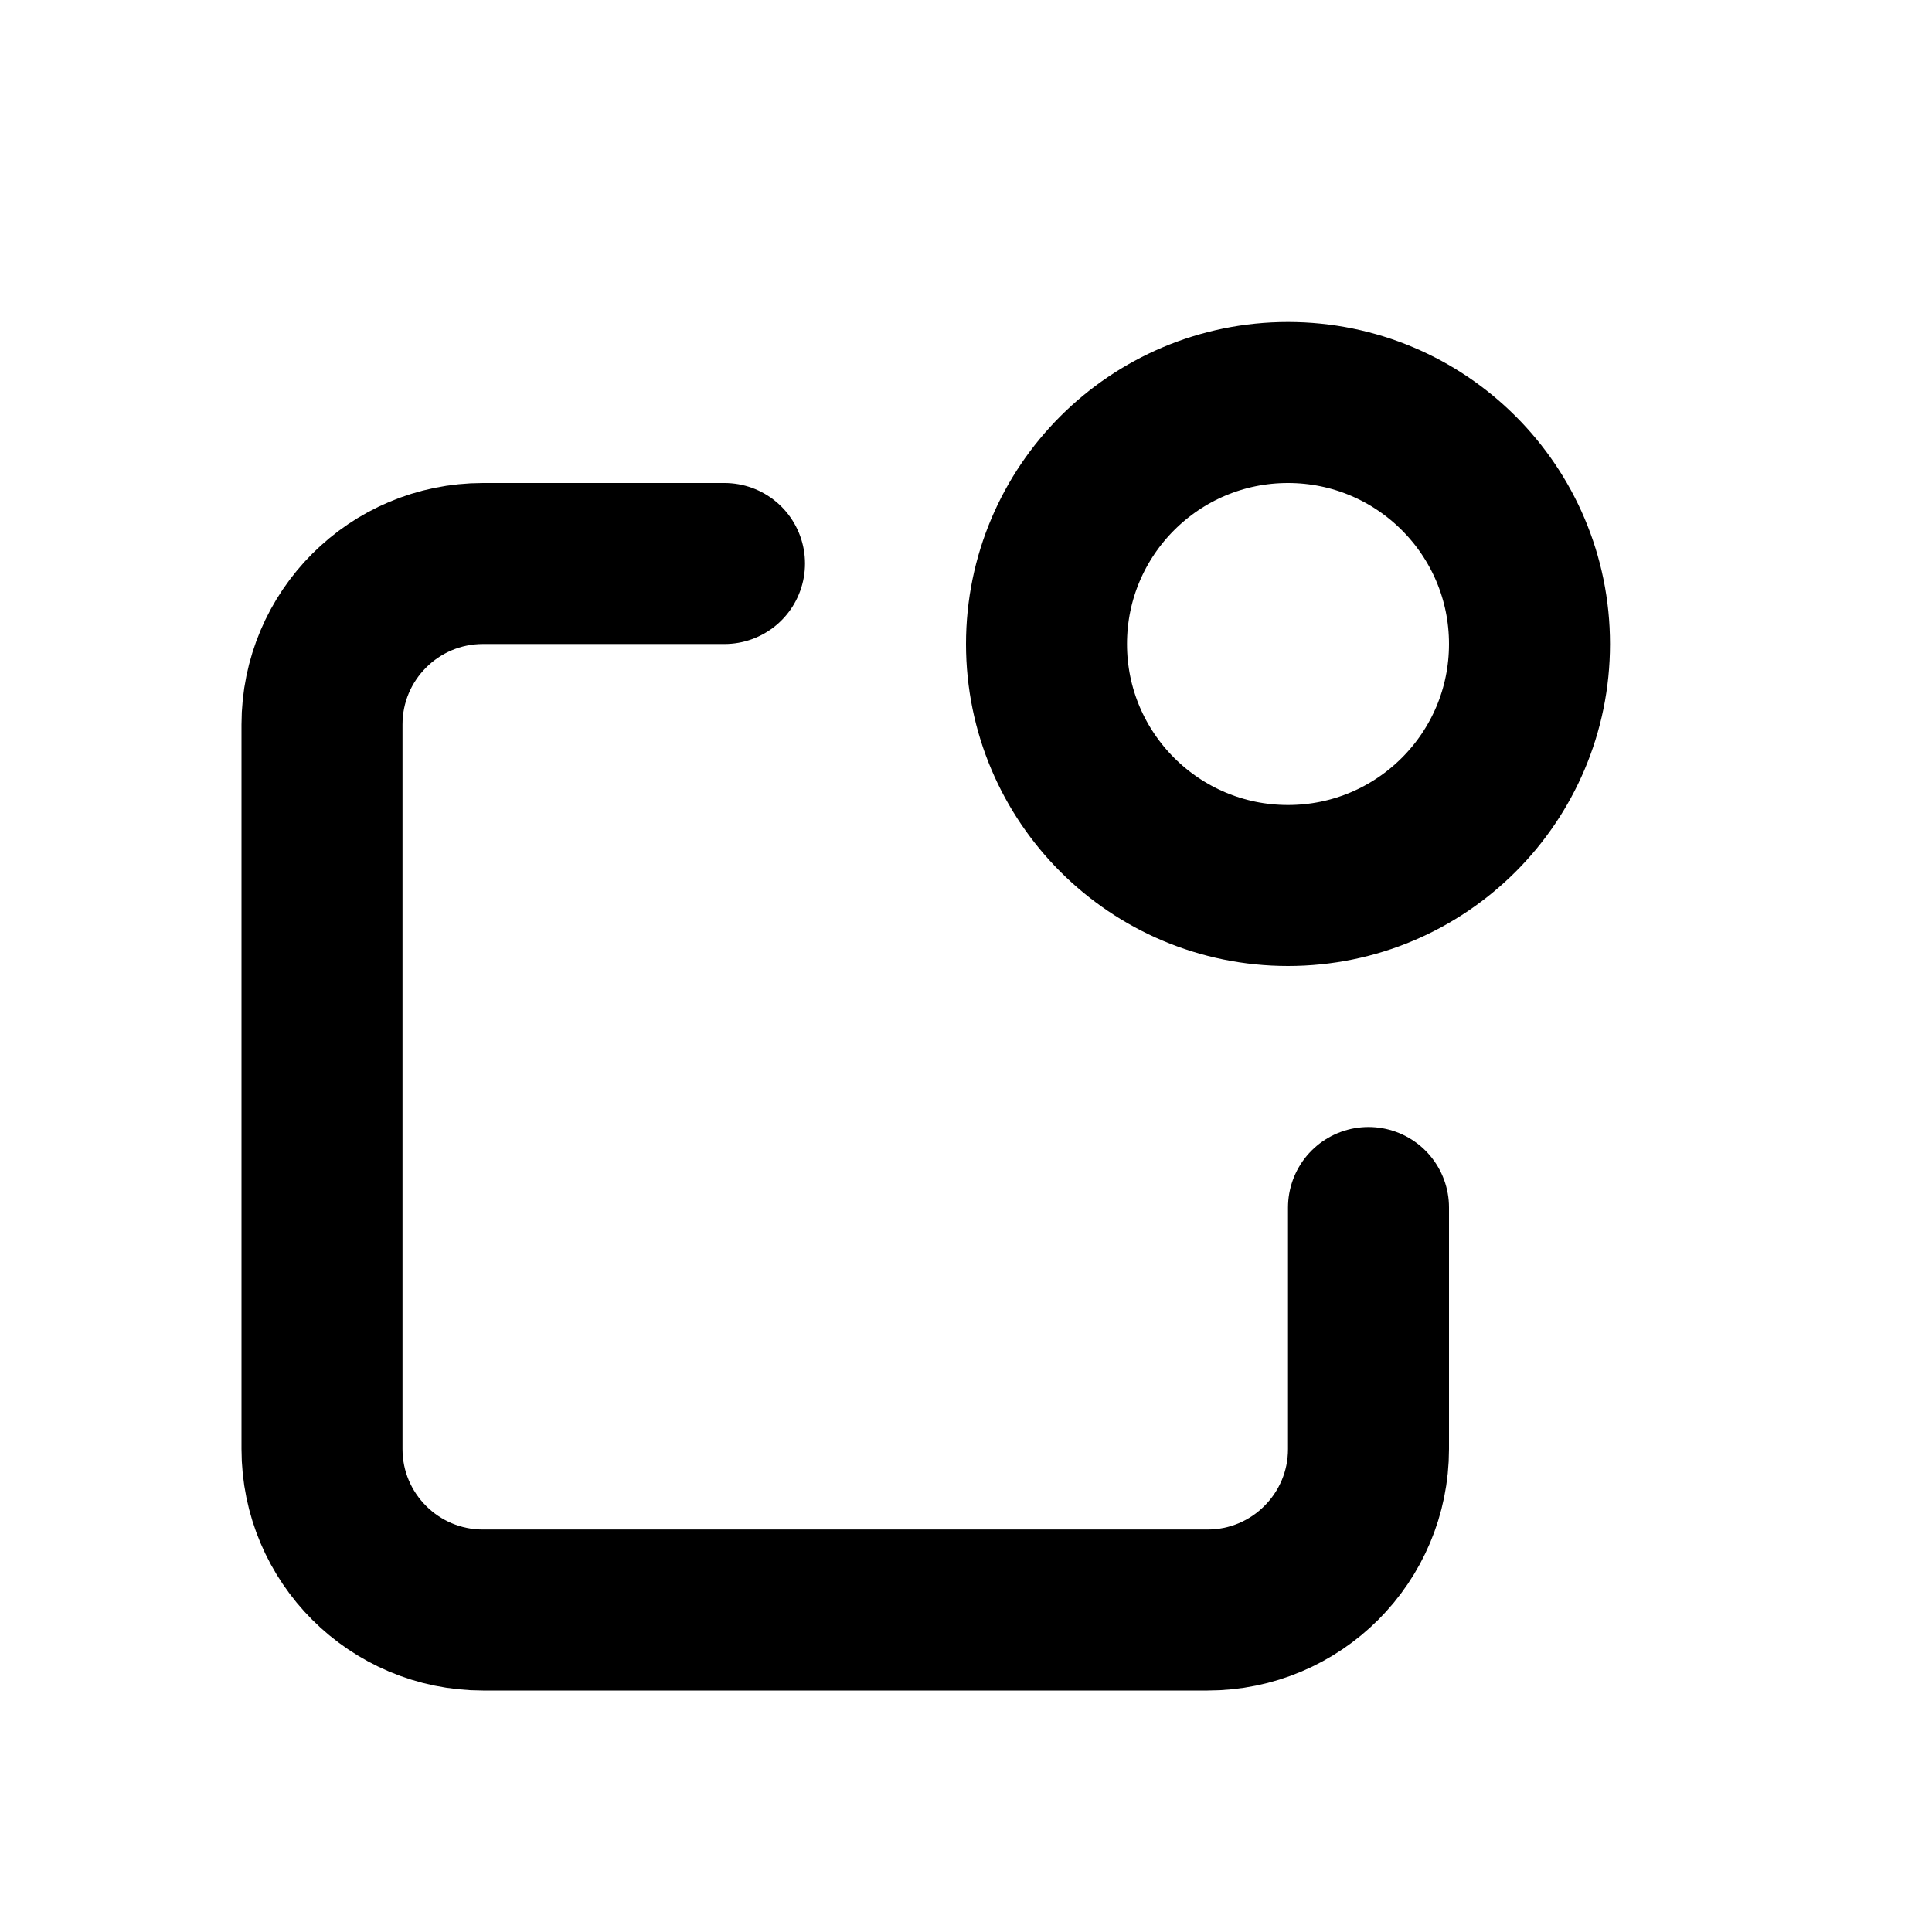
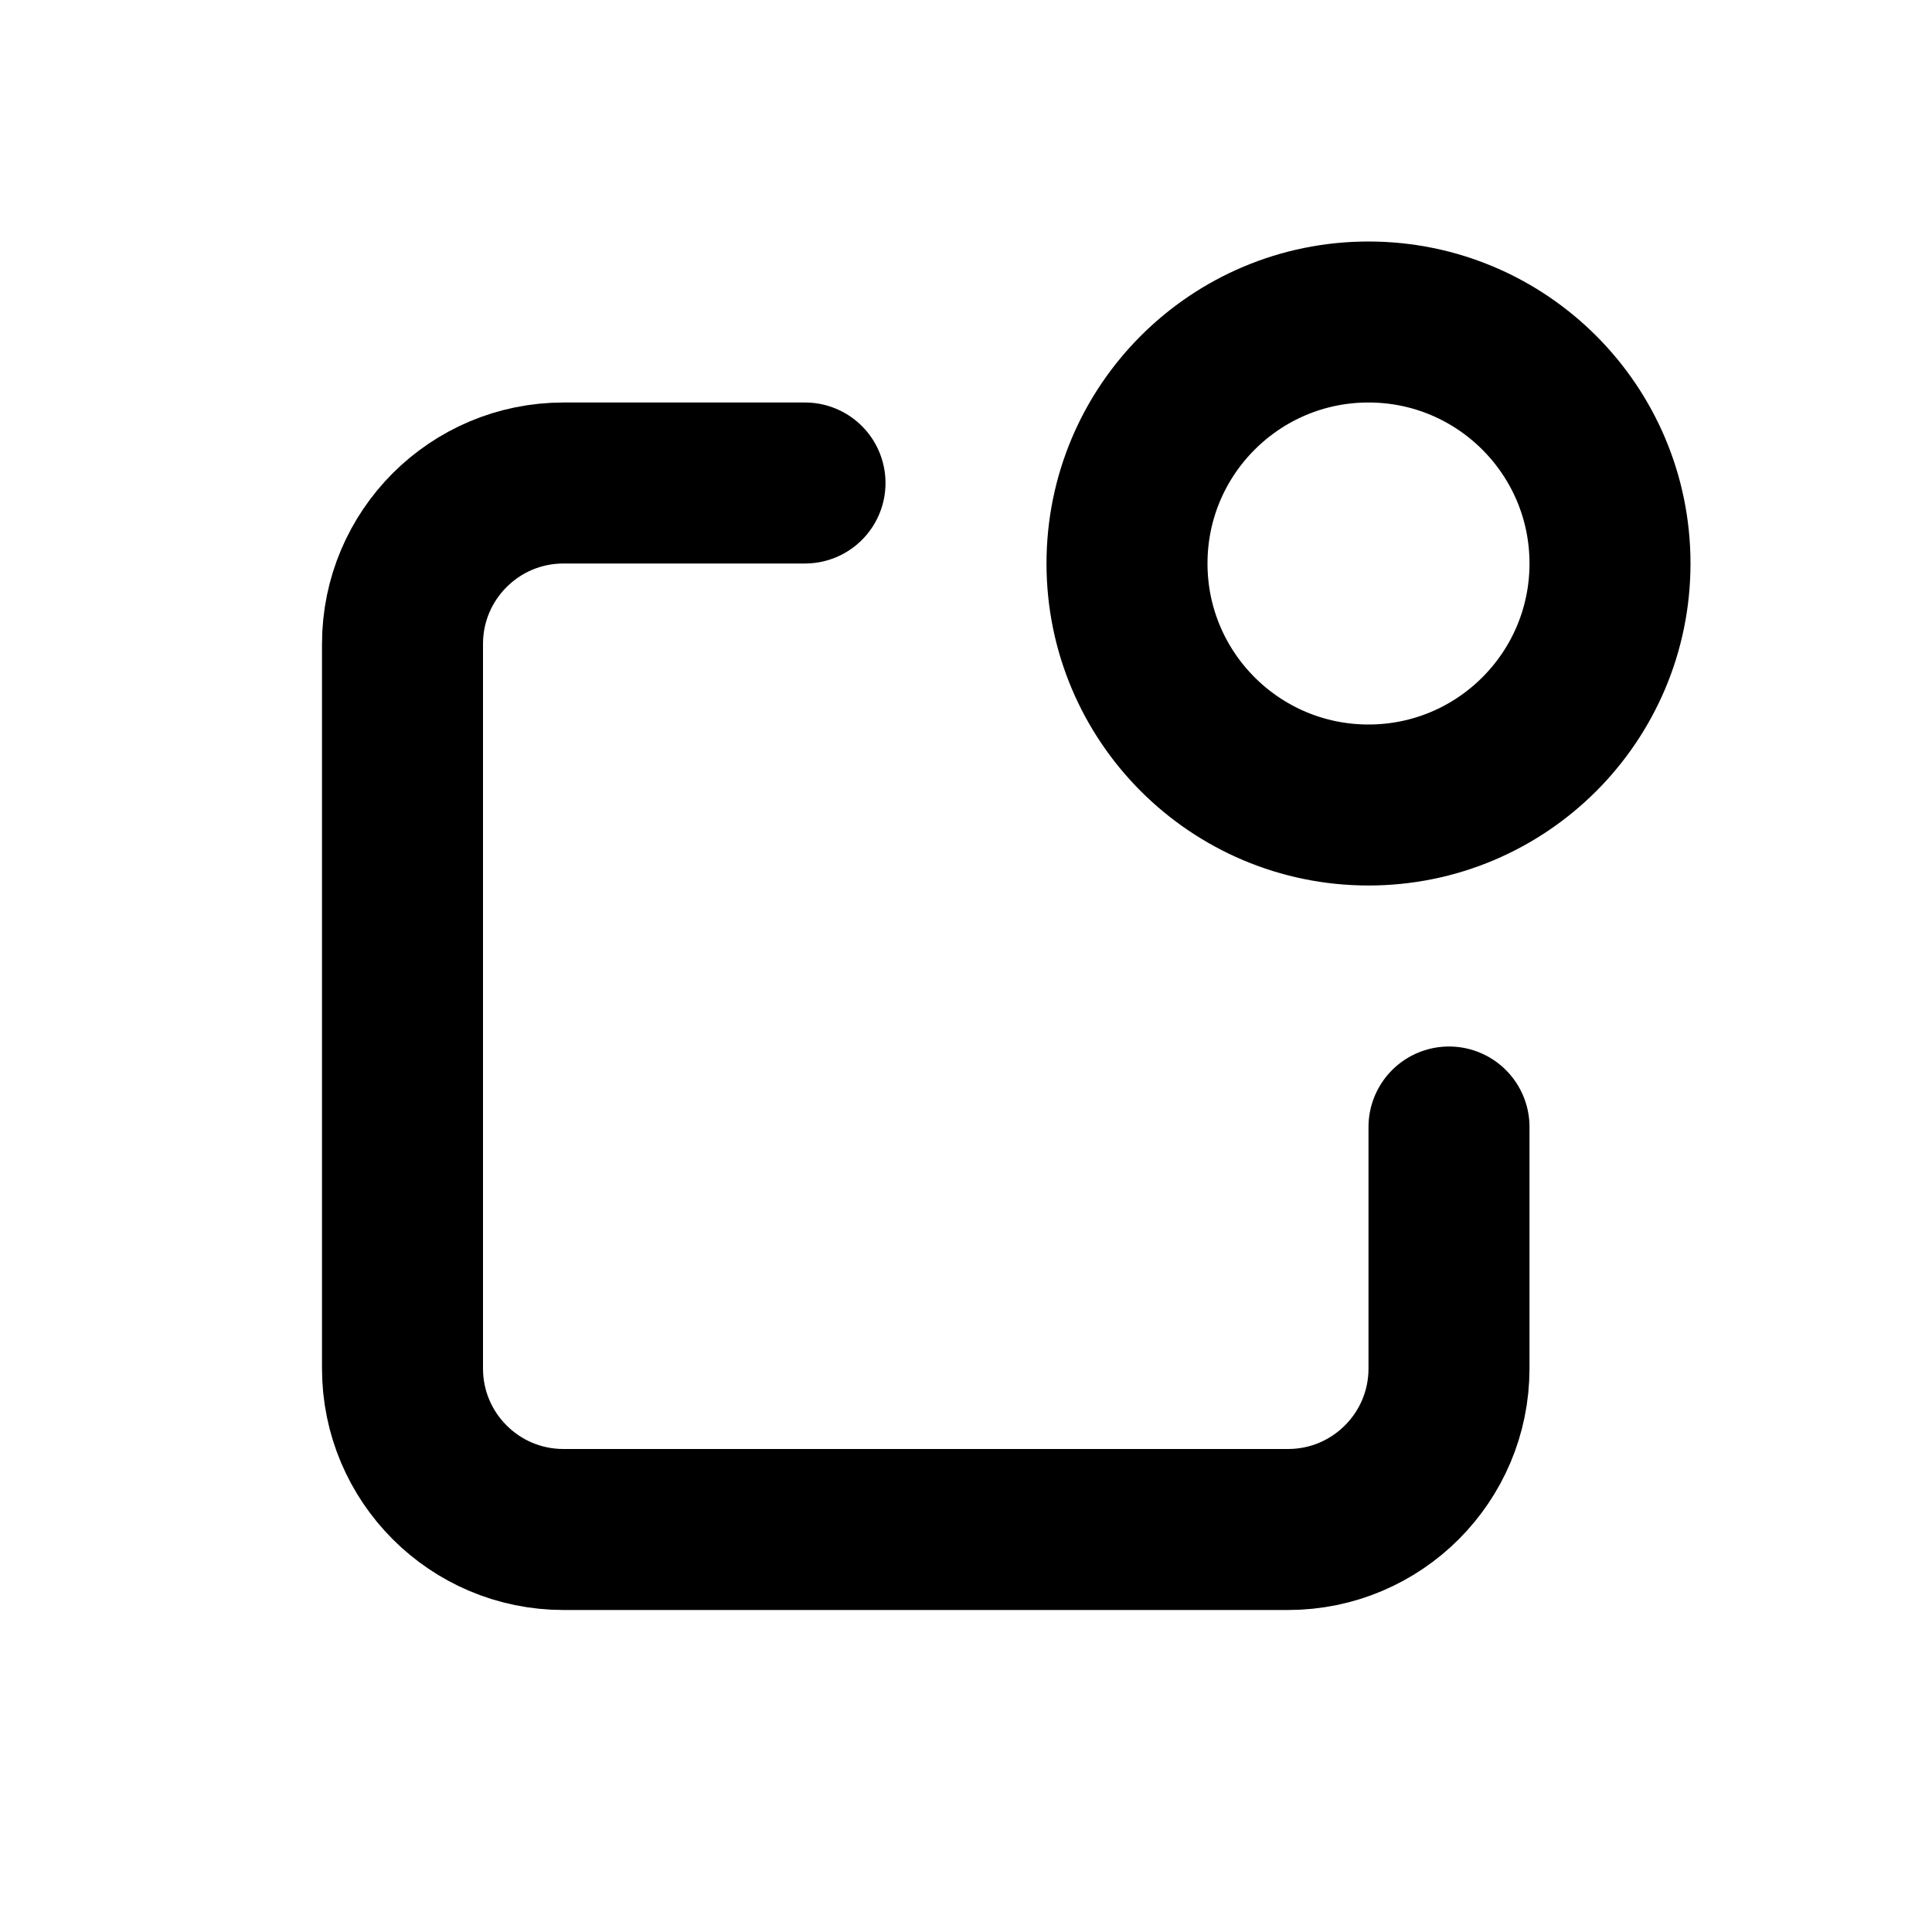
<svg xmlns="http://www.w3.org/2000/svg" class="icon icon-tabler icon-tabler-notification" width="24" height="24" viewBox="0 0 24 24" stroke-width="2" stroke="currentColor" fill="none" stroke-linecap="round" stroke-linejoin="round">
  <path stroke="none" d="M0 0h24v24H0z" fill="none" />
-   <path d="M9 7h-3a2 2 0 0 0 -2 2v9a2 2 0 0 0 2 2h9a2 2 0 0 0 2 -2v-3" />
-   <circle cx="16" cy="8" r="3" />
+   <path d="M10 6h-3a2 2 0 0 0 -2 2v9a2 2 0 0 0 2 2h9a2 2 0 0 0 2 -2v-3" />
+   <circle cx="17" cy="7" r="3" />
</svg>
